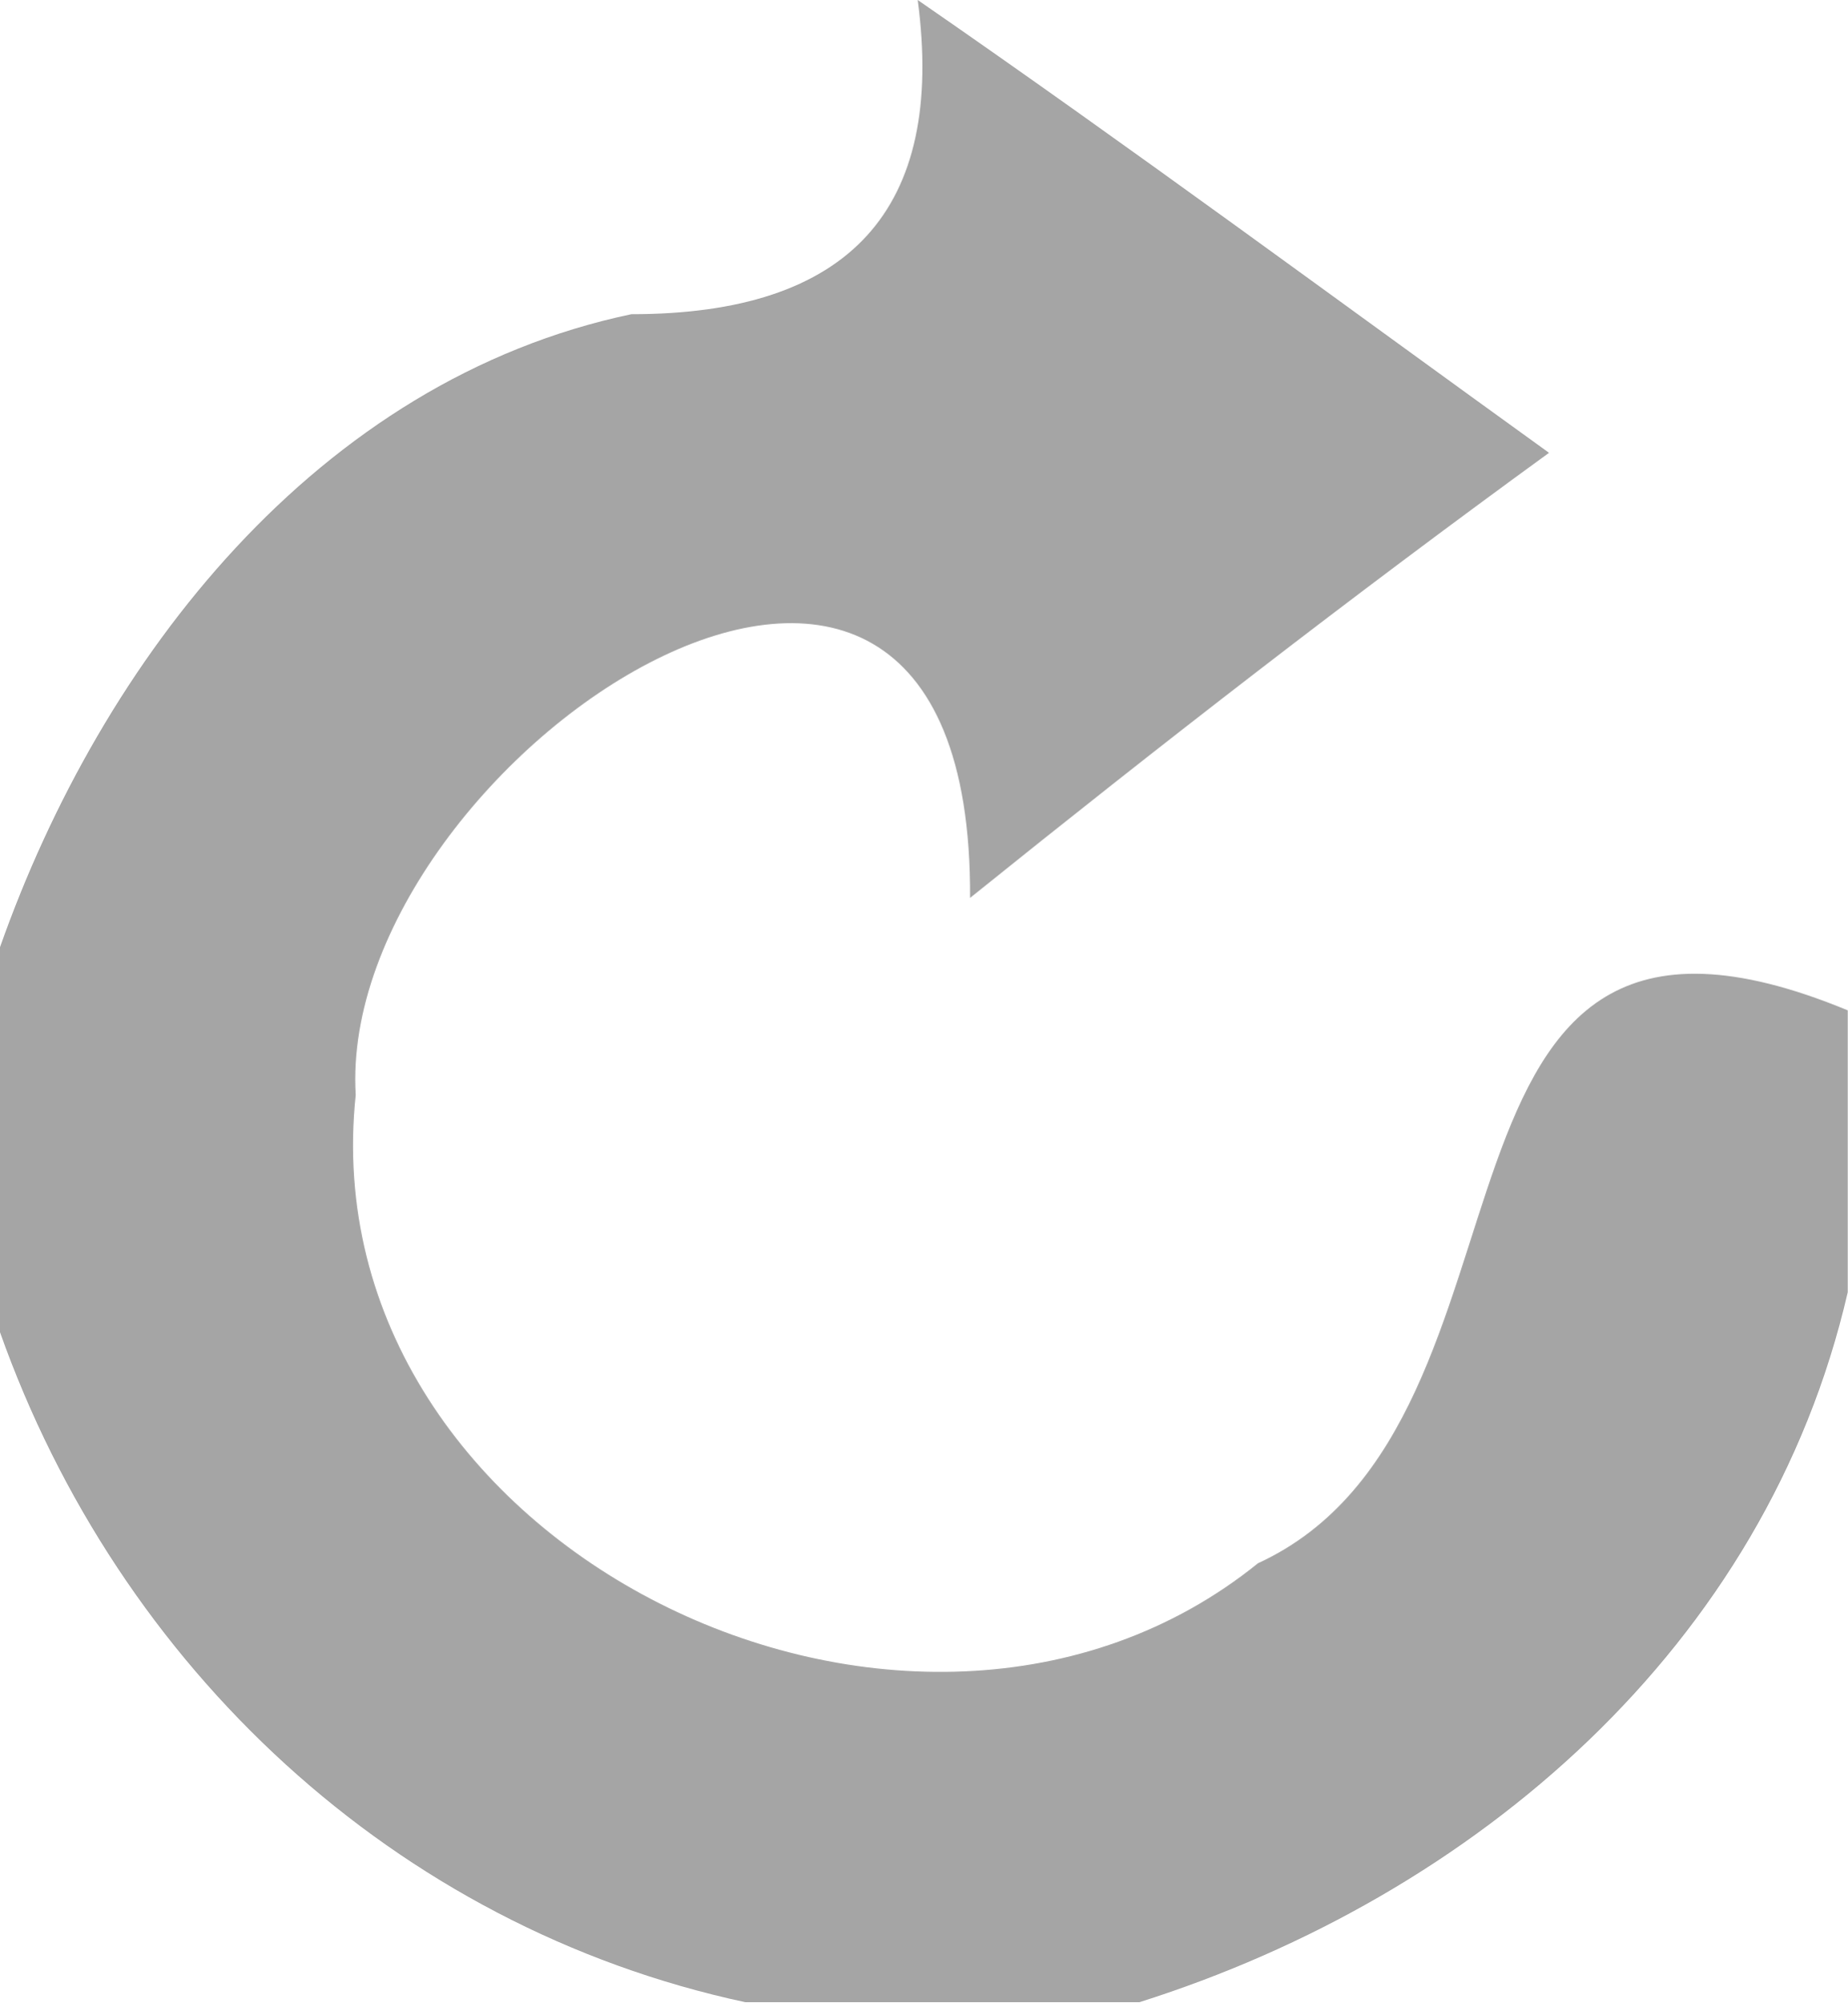
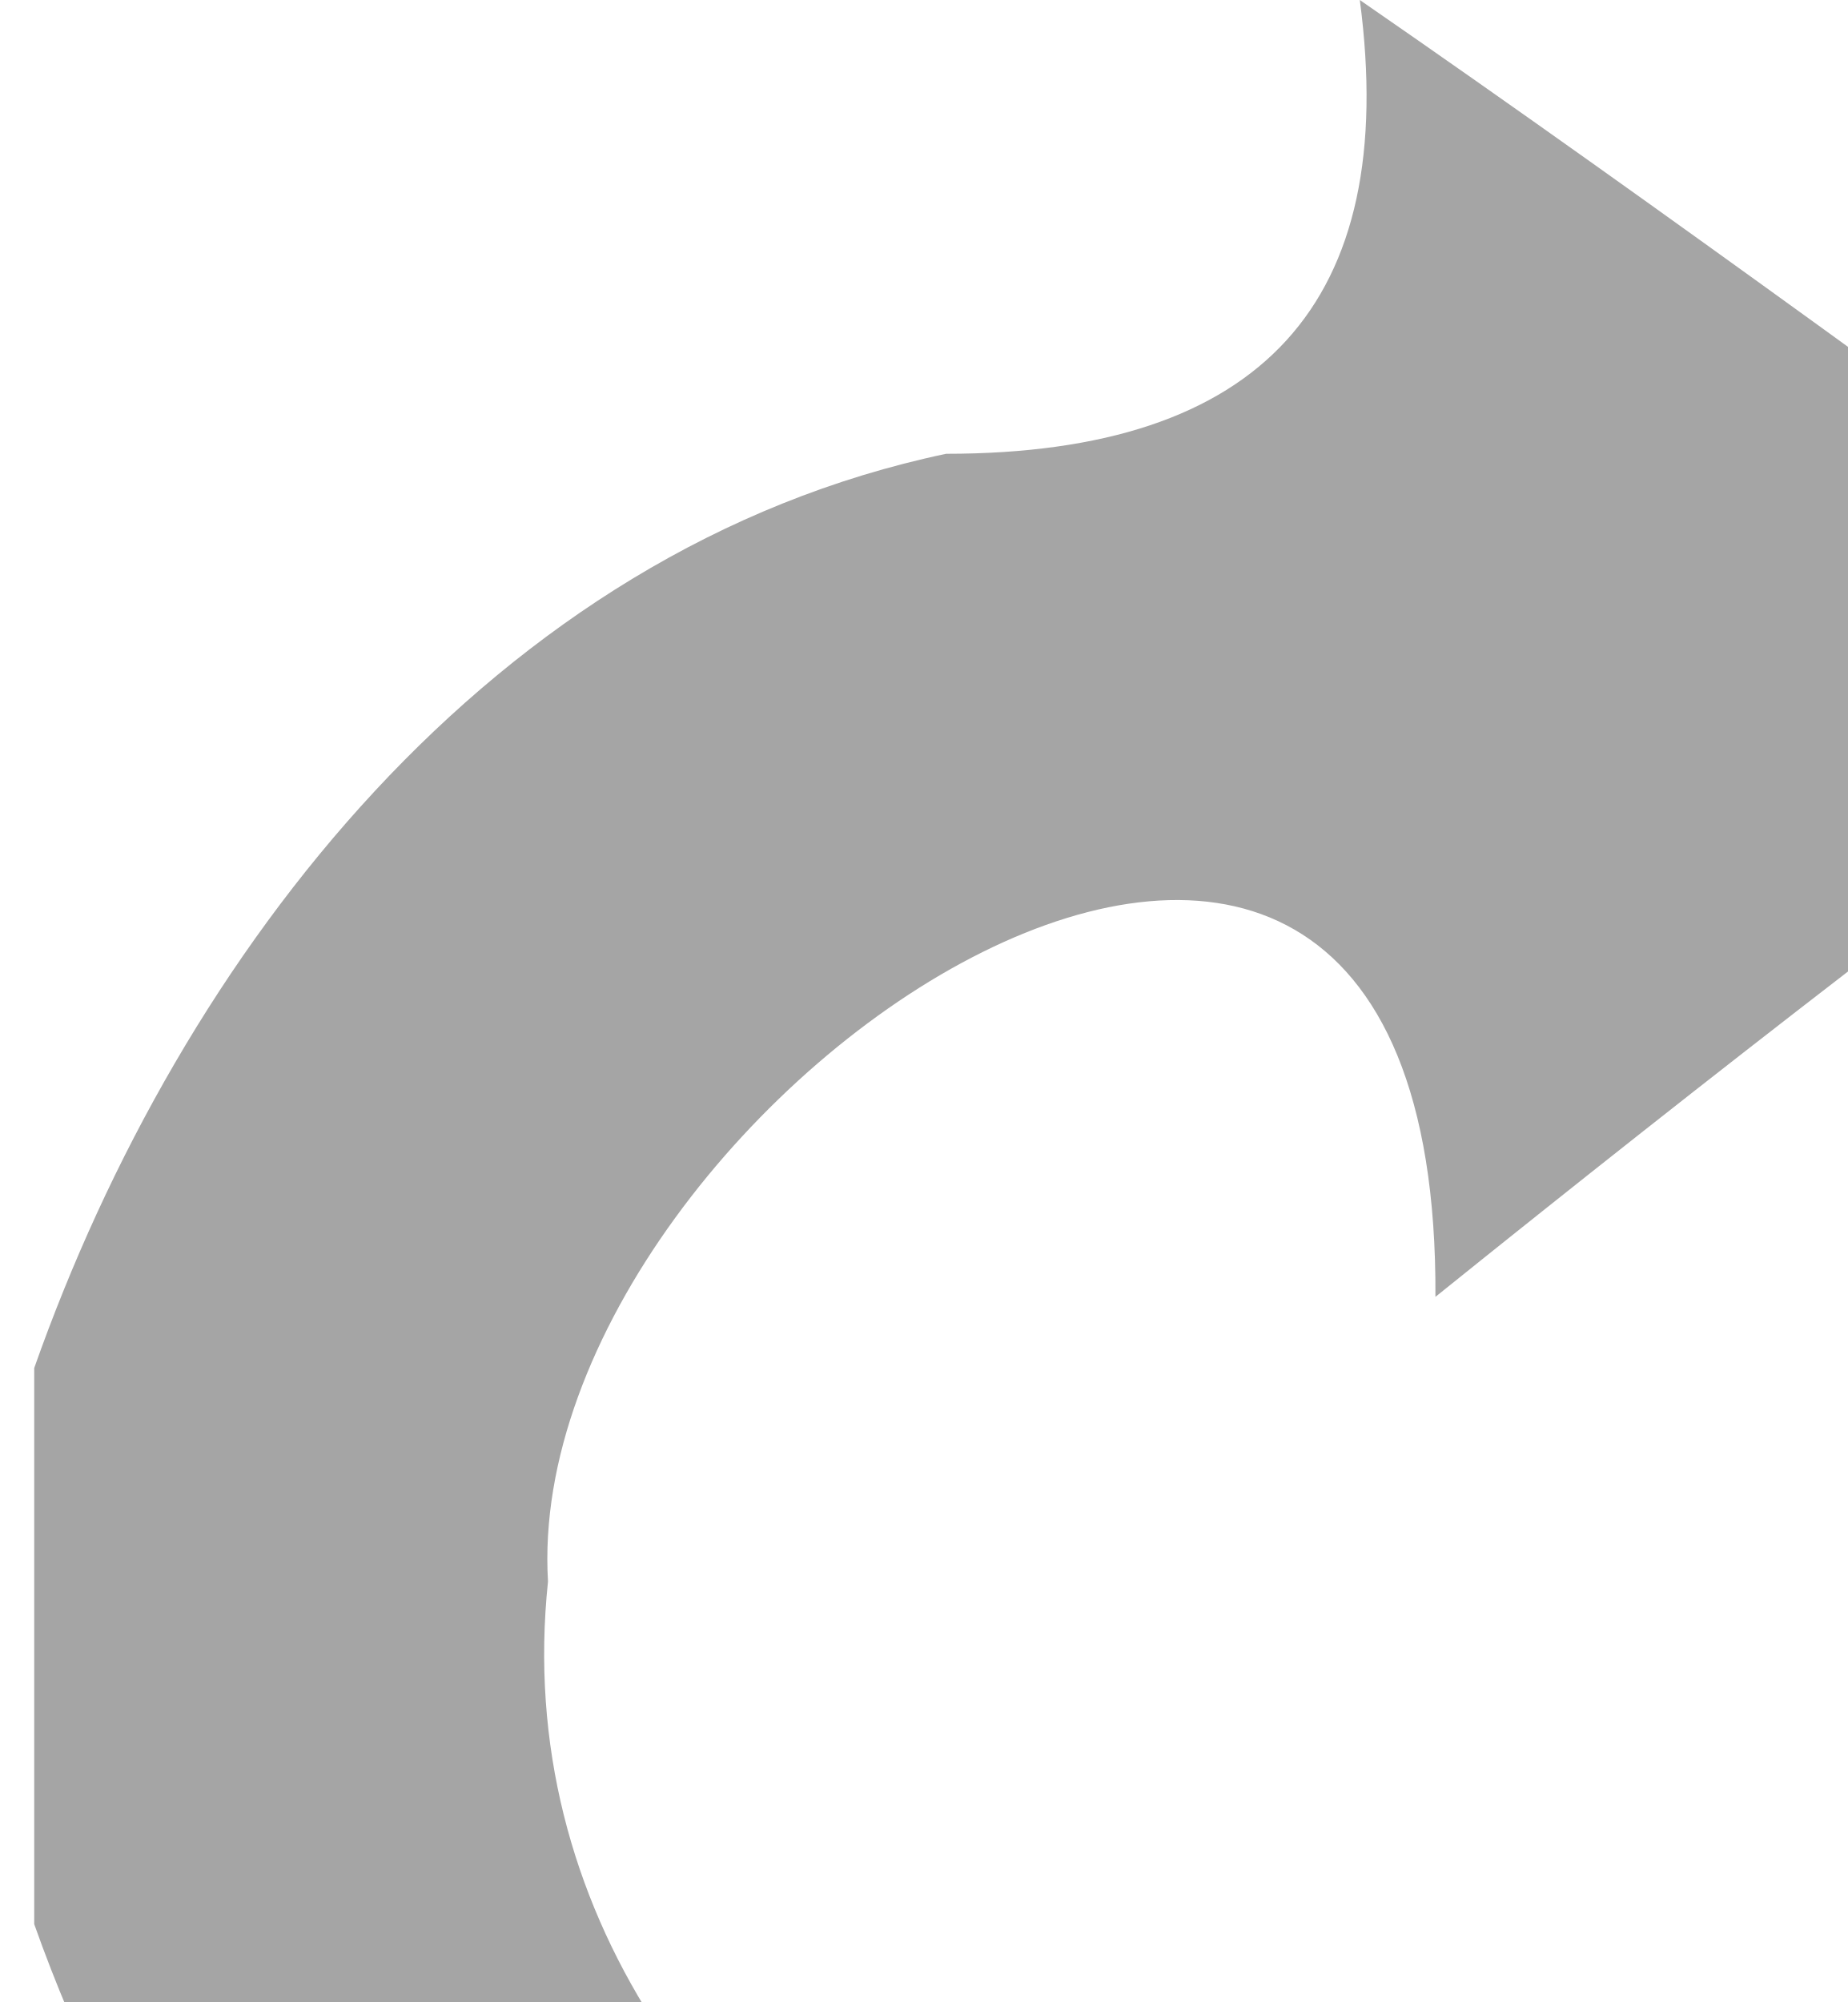
- <svg xmlns="http://www.w3.org/2000/svg" width="12pt" height="13pt" viewBox="0 0 12 13" version="1.1">
+ <svg xmlns="http://www.w3.org/2000/svg" width="12px" height="13px" viewBox="0 0 8 9" version="1.1">
  <g id="#a5a5a5fe">
    <path fill="#a5a5a5" opacity="1.00" d=" M 5.96 0.00 L 5.96 0.00 C 7.35 0.96 8.70 1.96 10.06 2.94 C 8.78 3.87 7.53 4.84 6.30 5.83 C 6.32 2.17 2.18 4.93 2.31 7.11 C 2.00 10.05 5.93 11.96 8.17 10.15 C 10.17 9.23 9.02 5.33 12.00 6.56 L 12.00 8.39 C 11.47 10.69 9.58 12.31 7.40 13.00 L 4.84 13.00 C 2.56 12.51 0.77 10.82 0.00 8.65 L 0.00 6.15 C 0.66 4.28 2.06 2.47 4.10 2.04 C 5.52 2.04 6.14 1.36 5.96 0.00 Z" />
  </g>
</svg>
